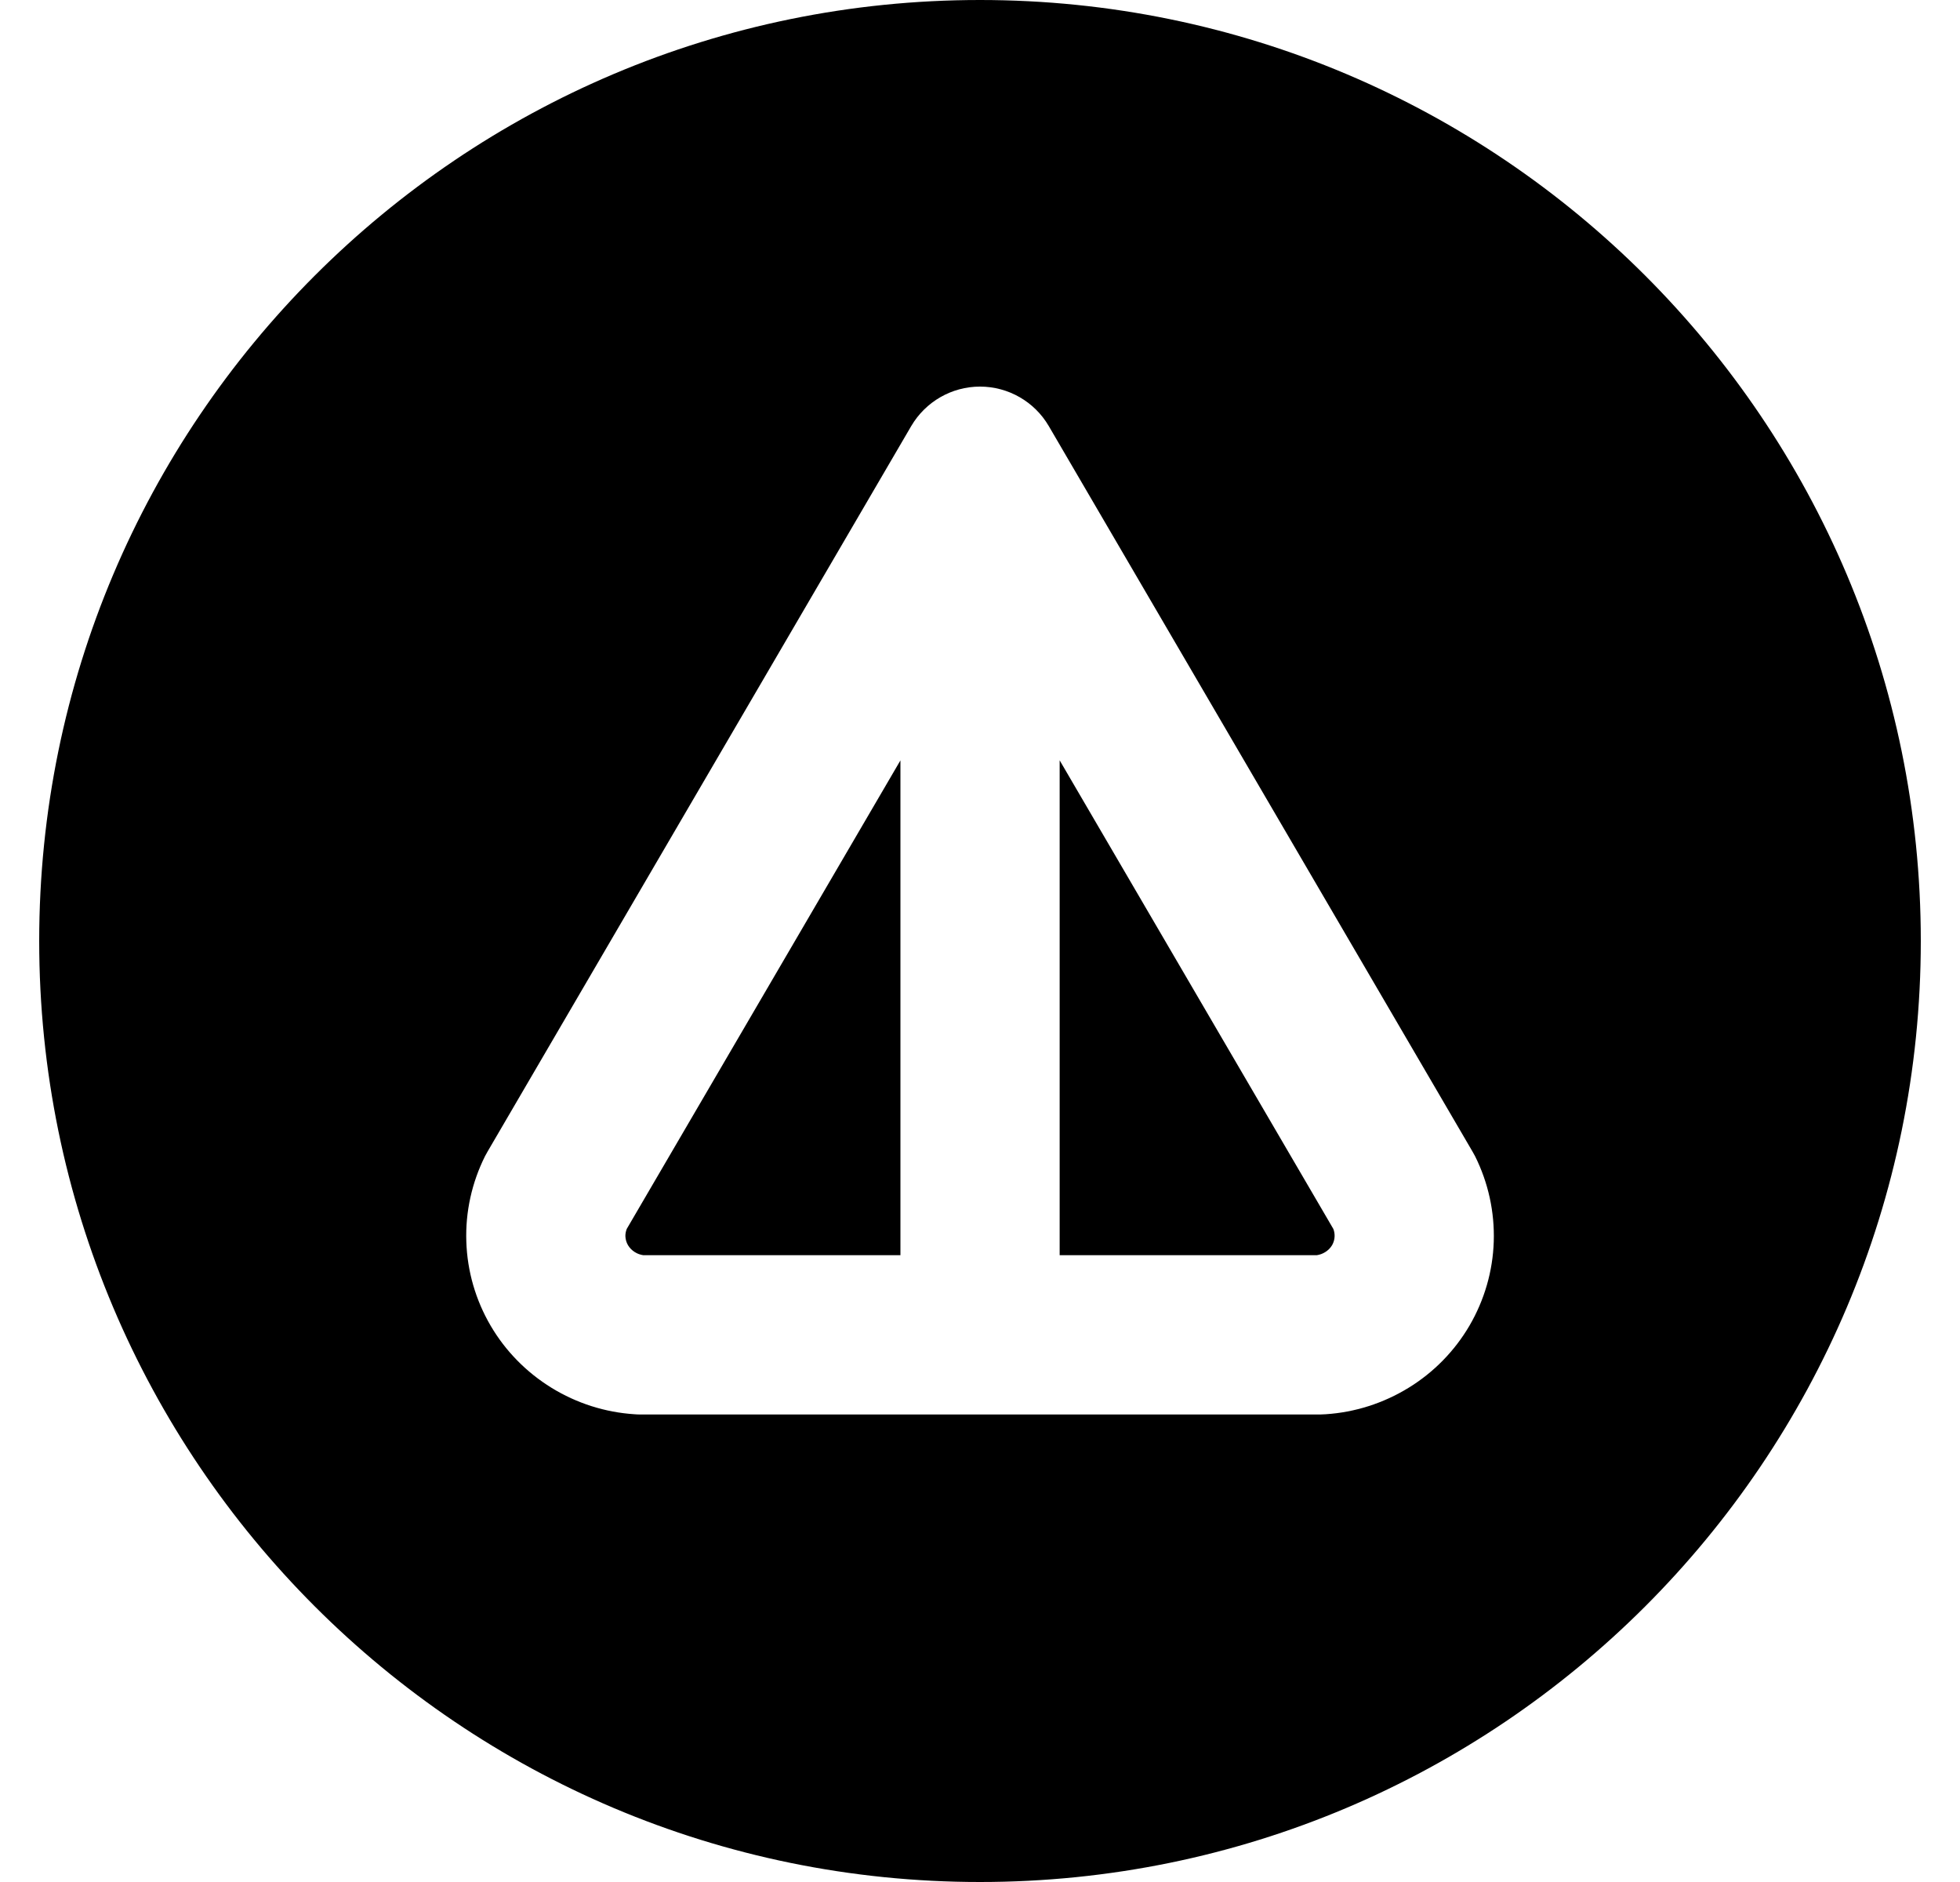
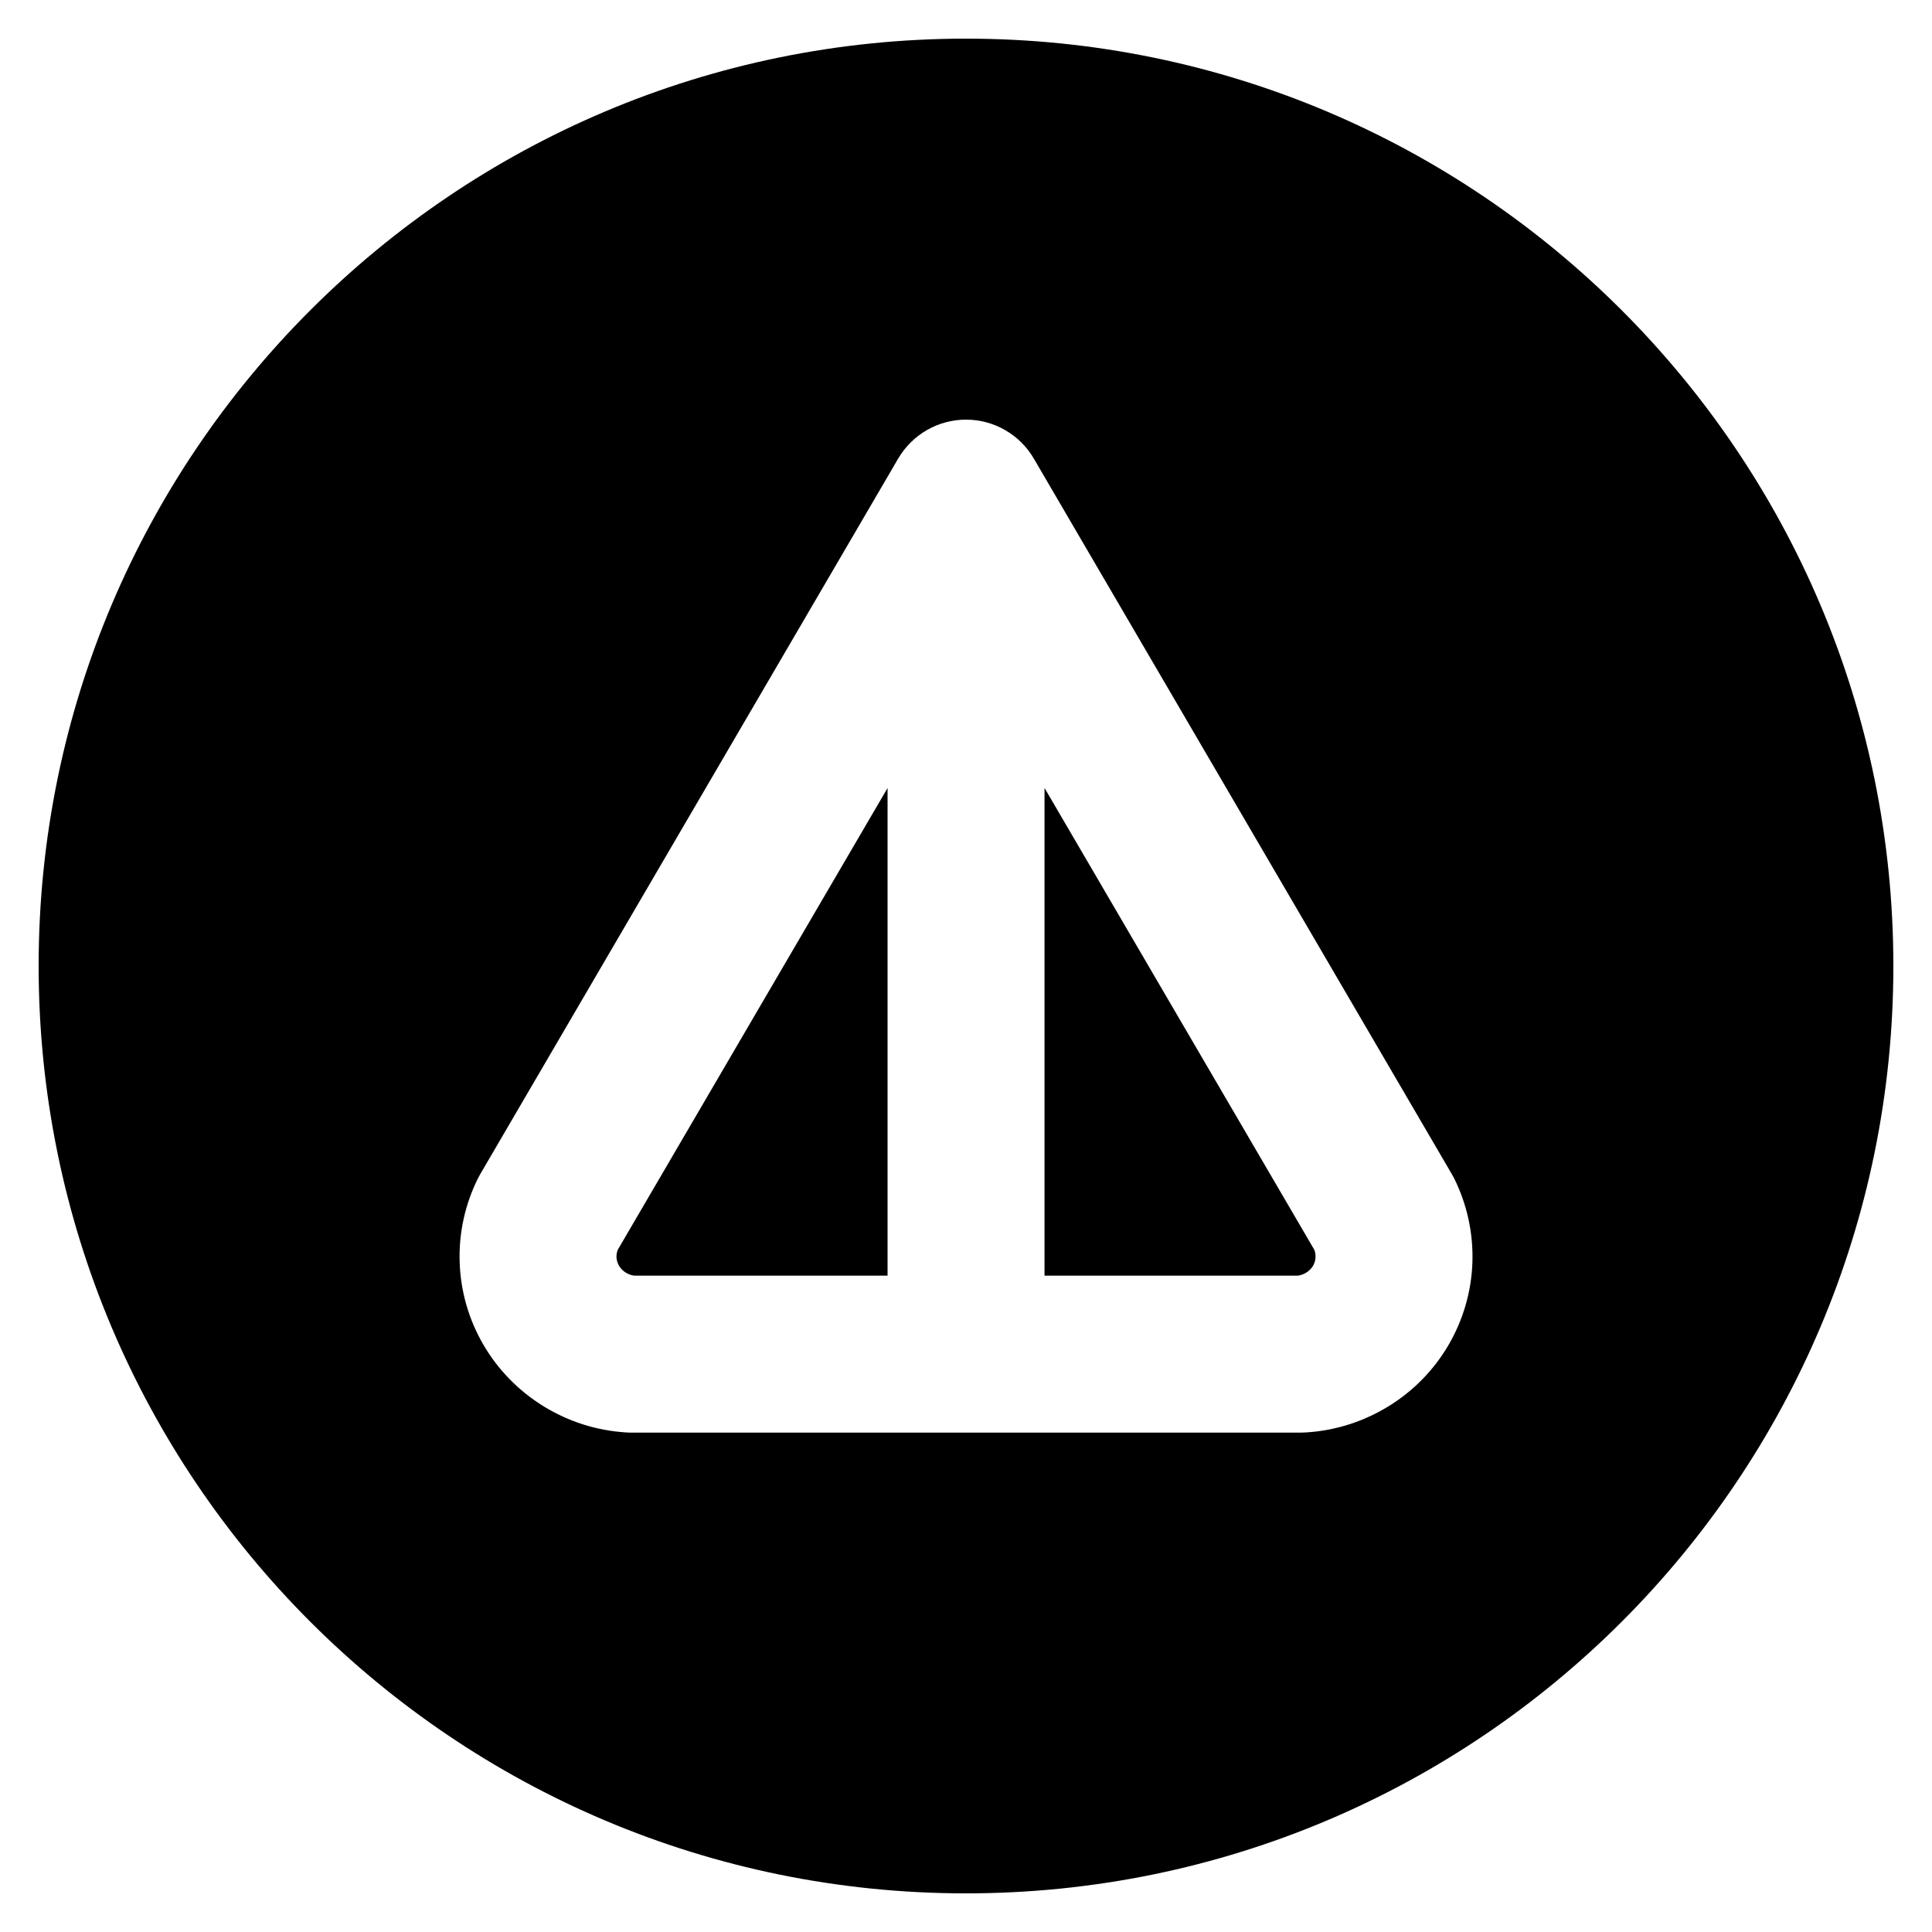
- <svg xmlns="http://www.w3.org/2000/svg" width="250" height="240" viewBox="0 0 25 24" fill="none">
+ <svg xmlns="http://www.w3.org/2000/svg" width="24" height="24" viewBox="0 0 25 24" fill="none">
  <path d="M7.994 15.672L11.485 9.697L11.485 16.007H8.206C8.167 16.001 8.13 15.988 8.098 15.968C8.061 15.945 8.031 15.914 8.01 15.879C7.989 15.843 7.979 15.805 7.977 15.767C7.976 15.735 7.982 15.703 7.994 15.672Z" fill="black" />
  <path d="M16.795 16.007H13.516L13.516 9.696L17.007 15.672C17.019 15.702 17.024 15.735 17.023 15.767C17.022 15.805 17.011 15.844 16.991 15.879C16.97 15.914 16.94 15.945 16.902 15.968C16.87 15.988 16.834 16.001 16.795 16.007Z" fill="black" />
  <path fill-rule="evenodd" clip-rule="evenodd" d="M12.5 24C19.127 24 24.5 18.627 24.5 12C24.5 5.373 19.127 0 12.5 0C5.873 0 0.5 5.373 0.5 12C0.5 18.627 5.873 24 12.5 24ZM13.377 5.433C13.195 5.122 12.861 4.93 12.5 4.93C12.139 4.93 11.806 5.122 11.623 5.433L6.218 14.687C6.207 14.706 6.196 14.725 6.186 14.745C6.018 15.082 5.935 15.456 5.948 15.833C5.96 16.211 6.067 16.579 6.257 16.904C6.447 17.229 6.715 17.501 7.035 17.698C7.355 17.895 7.719 18.011 8.093 18.035C8.115 18.037 8.138 18.038 8.16 18.038H16.841C16.863 18.038 16.885 18.037 16.908 18.035C17.282 18.011 17.645 17.895 17.966 17.698C18.286 17.502 18.554 17.229 18.744 16.904C18.934 16.578 19.041 16.21 19.053 15.833C19.065 15.456 18.983 15.082 18.815 14.745C18.805 14.725 18.794 14.706 18.783 14.687L13.377 5.433Z" fill="black" />
</svg>
